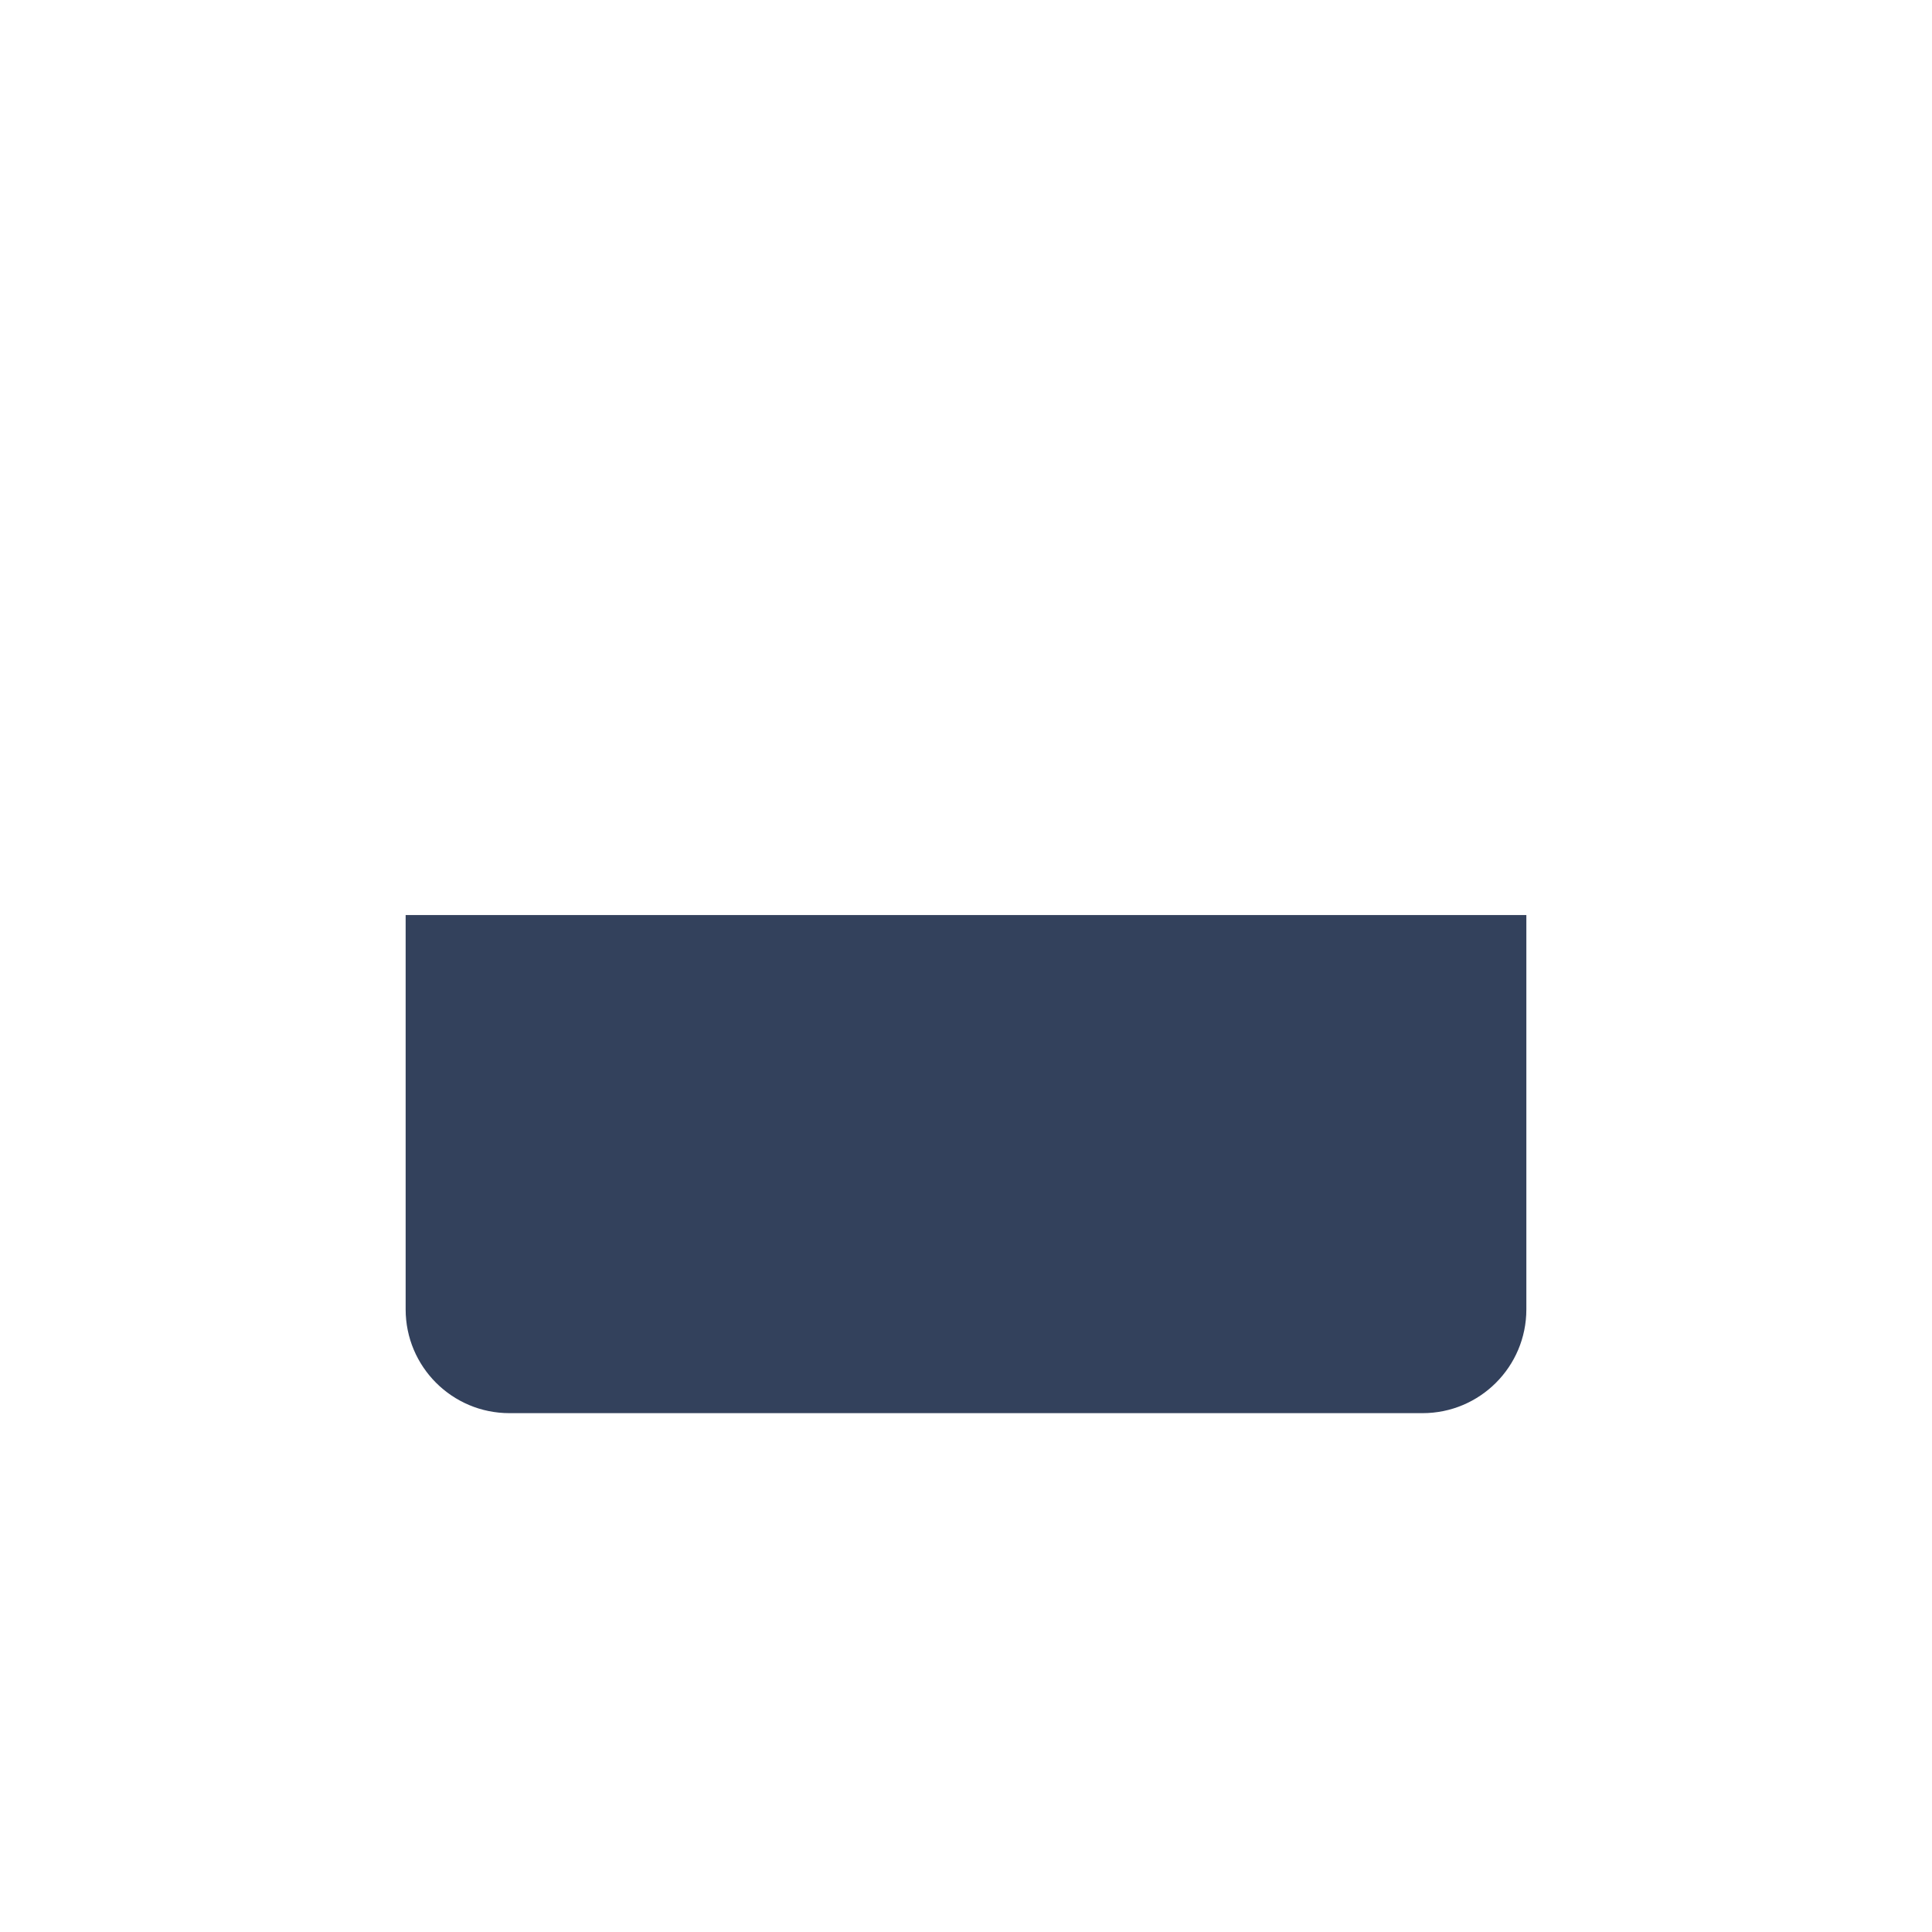
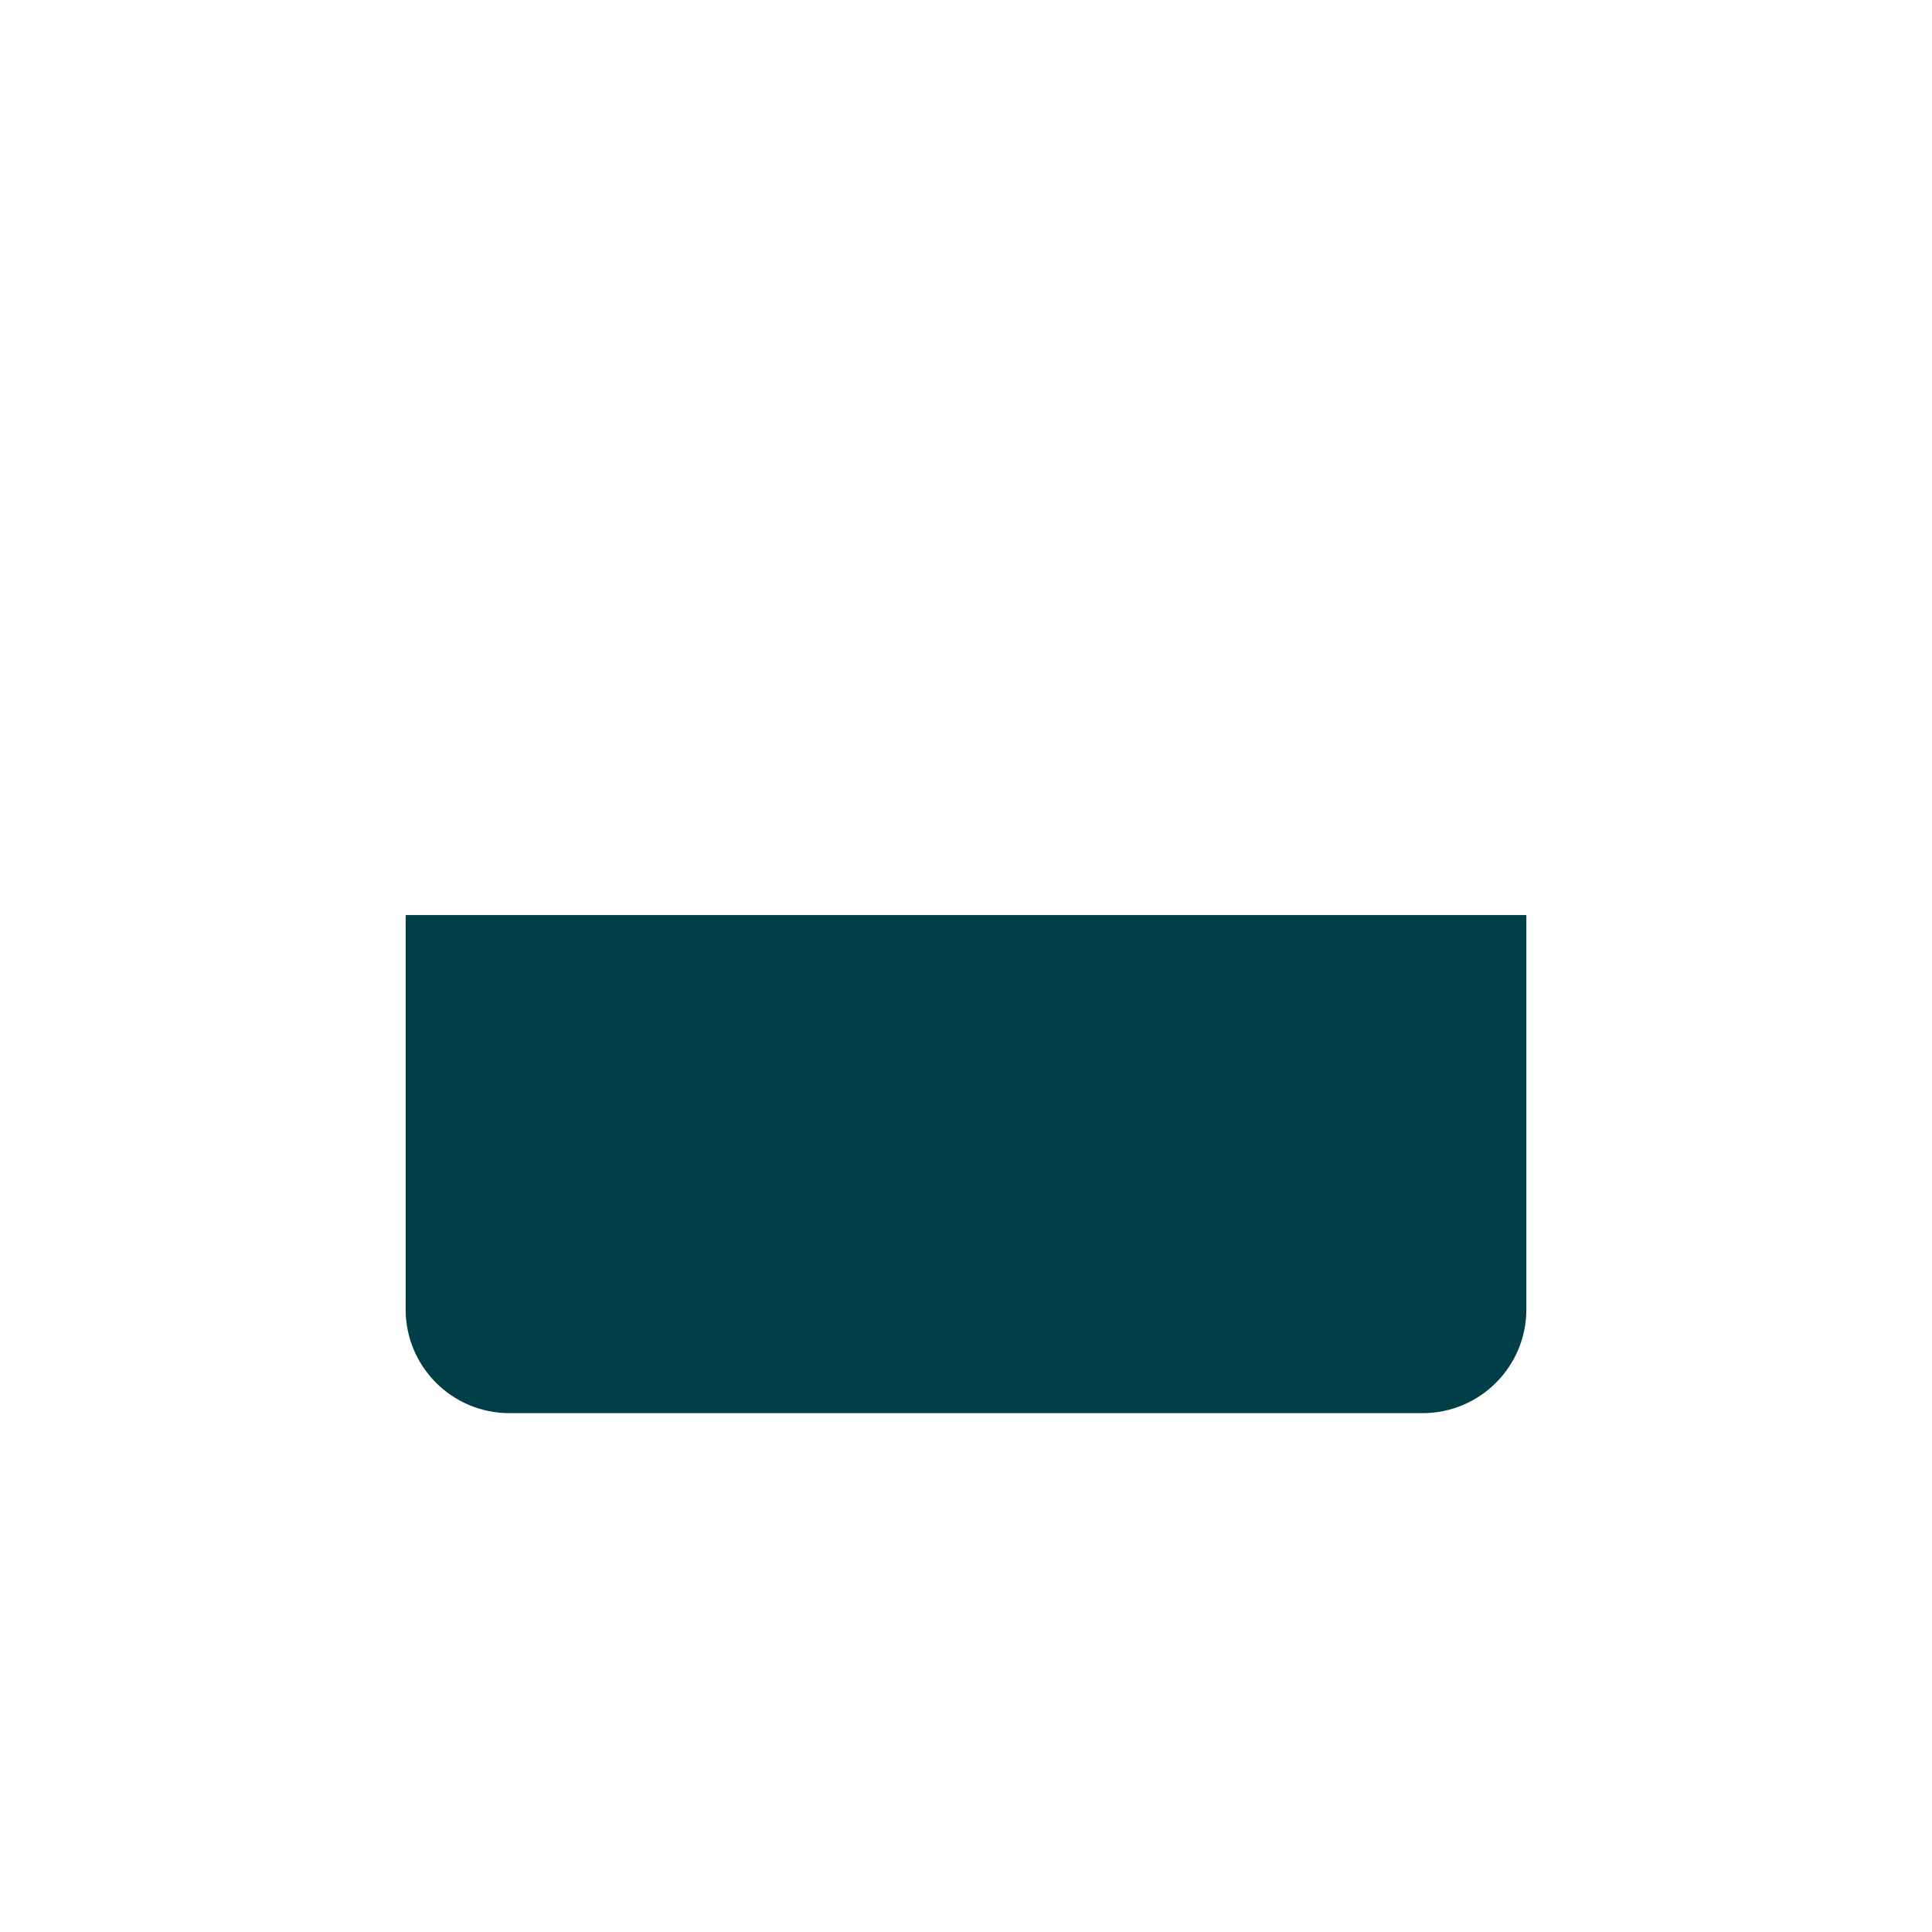
<svg xmlns="http://www.w3.org/2000/svg" width="1024" height="1024" viewBox="0 0 1024 1024">
  <g transform="translate(512 540) scale(11) translate(-32 -36)">
-     <path d="M5 31h54v19a5 5 0 0 1-5 5H10a5 5 0 0 1-5-5z" fill="#33415C" />
+     <path d="M5 31h54v19a5 5 0 0 1-5 5H10a5 5 0 0 1-5-5z" fill="#003F47" />
  </g>
</svg>
